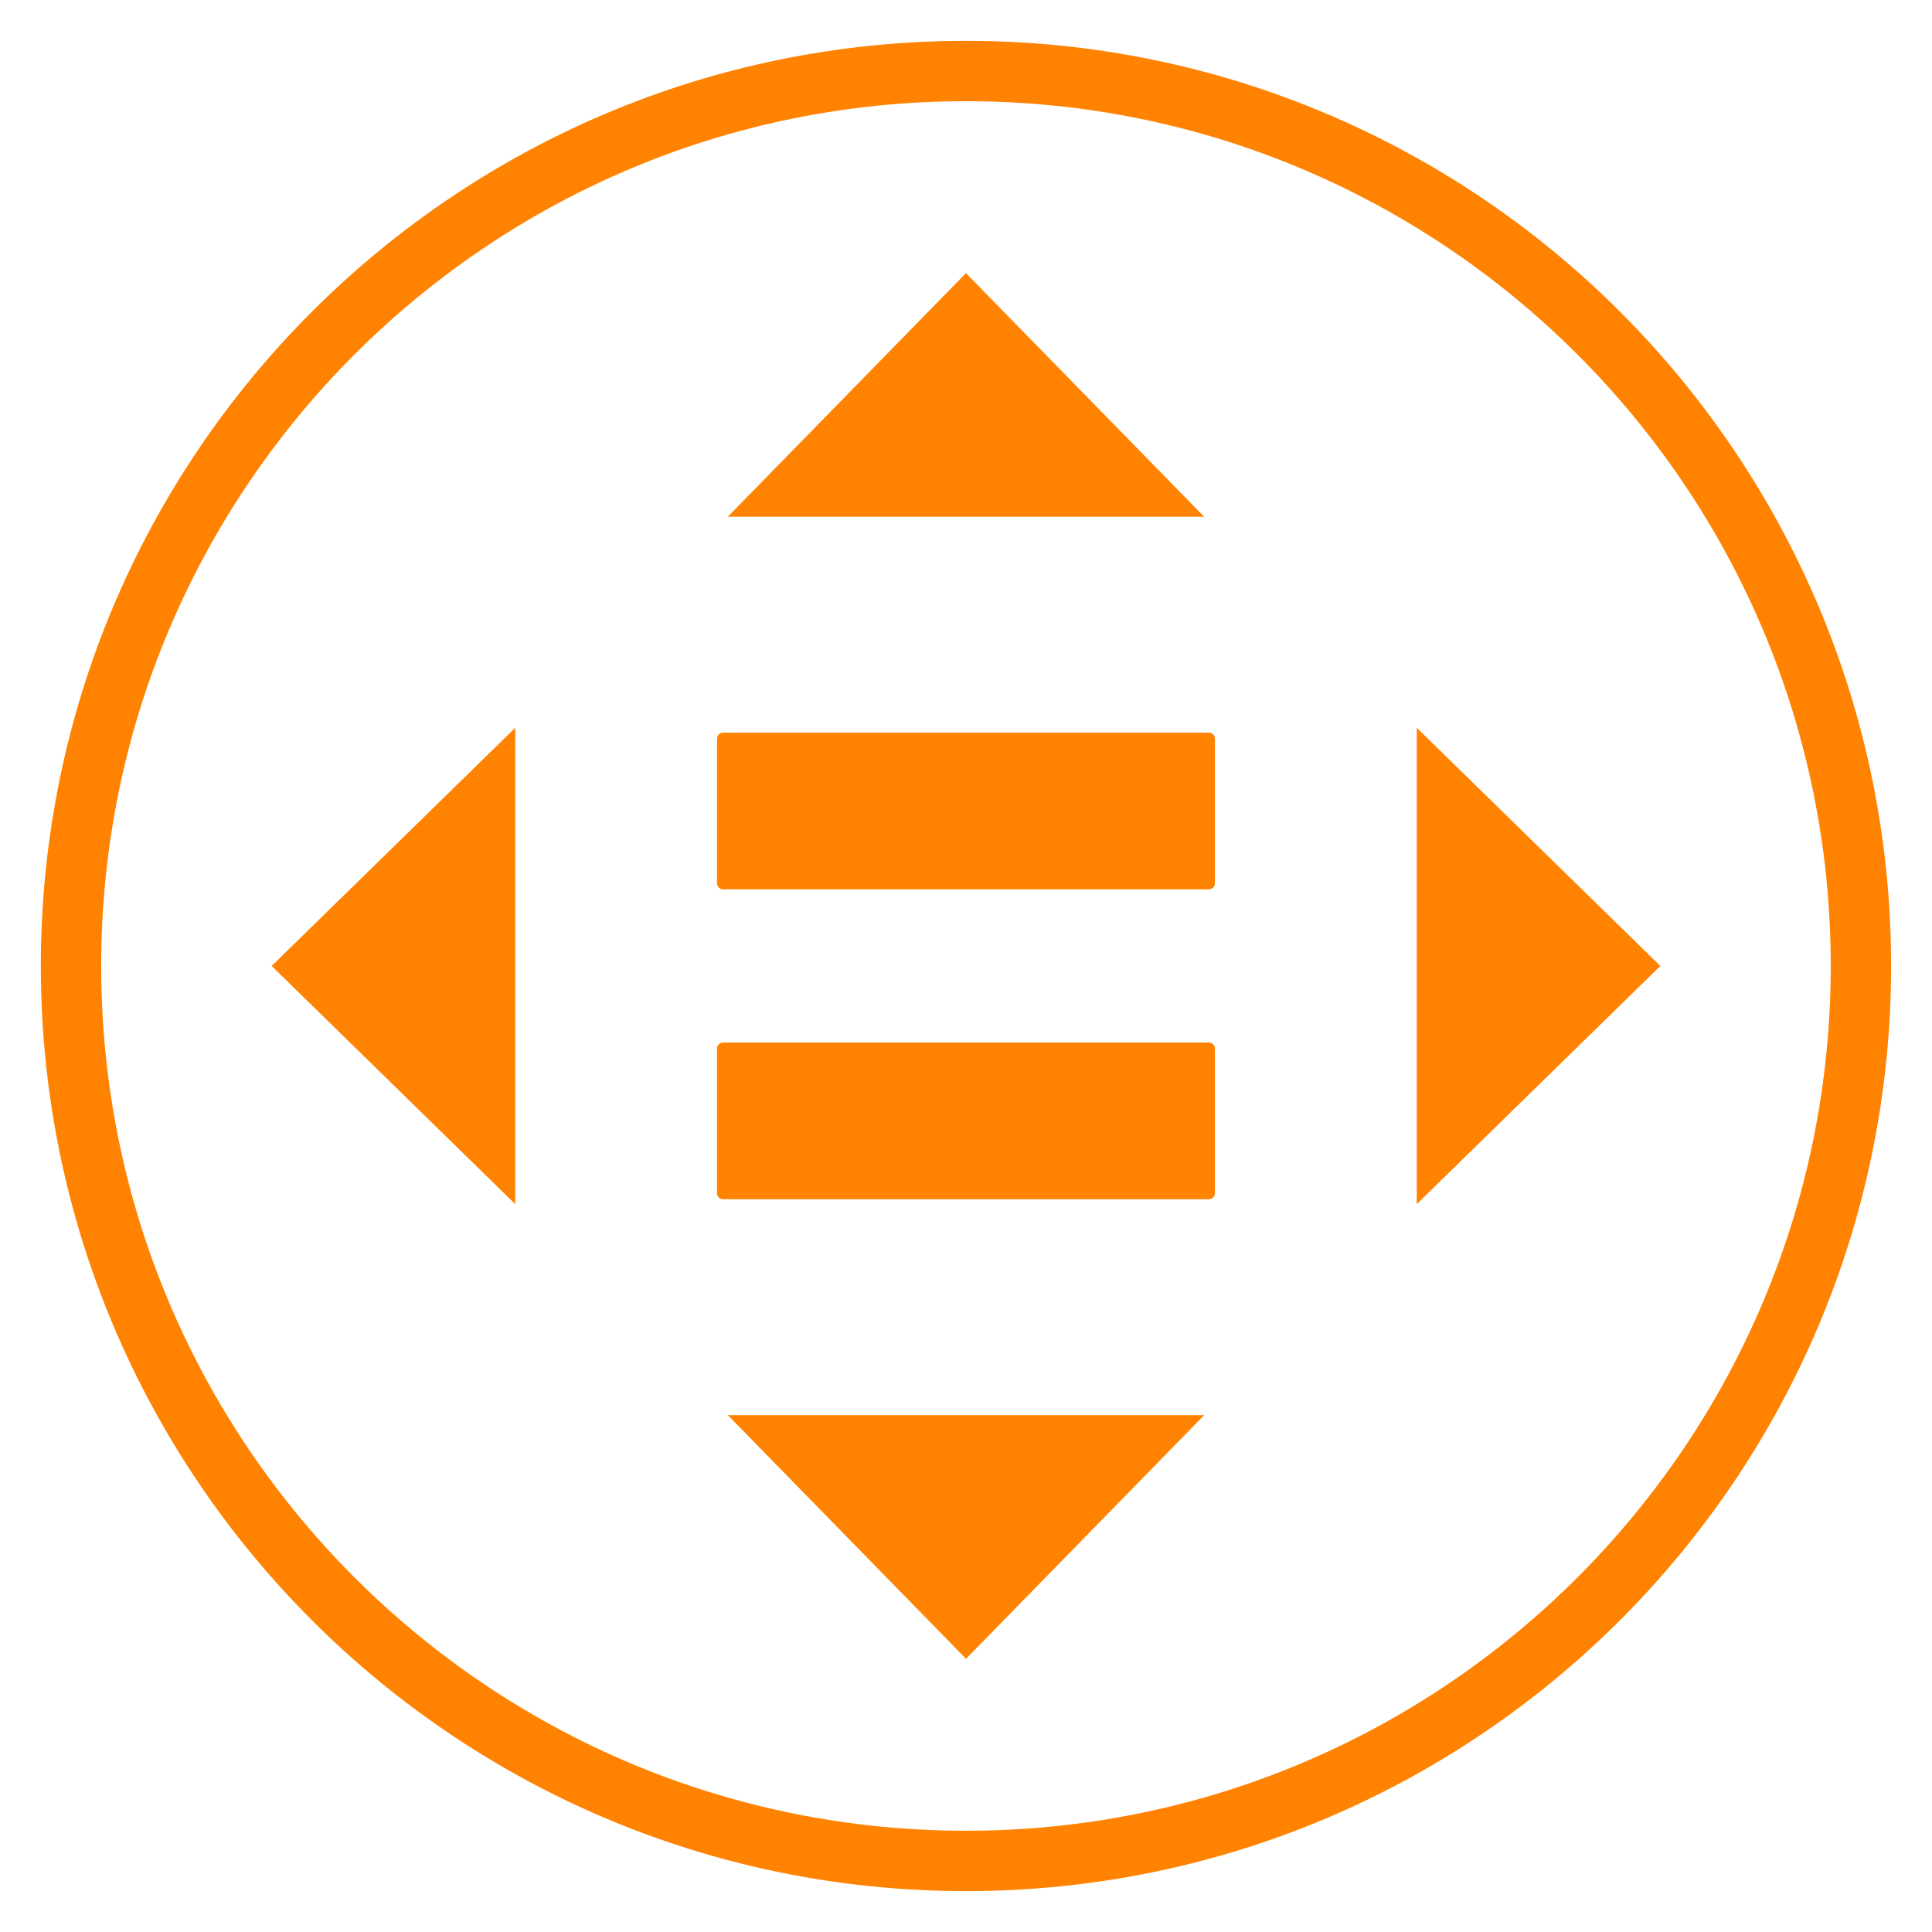
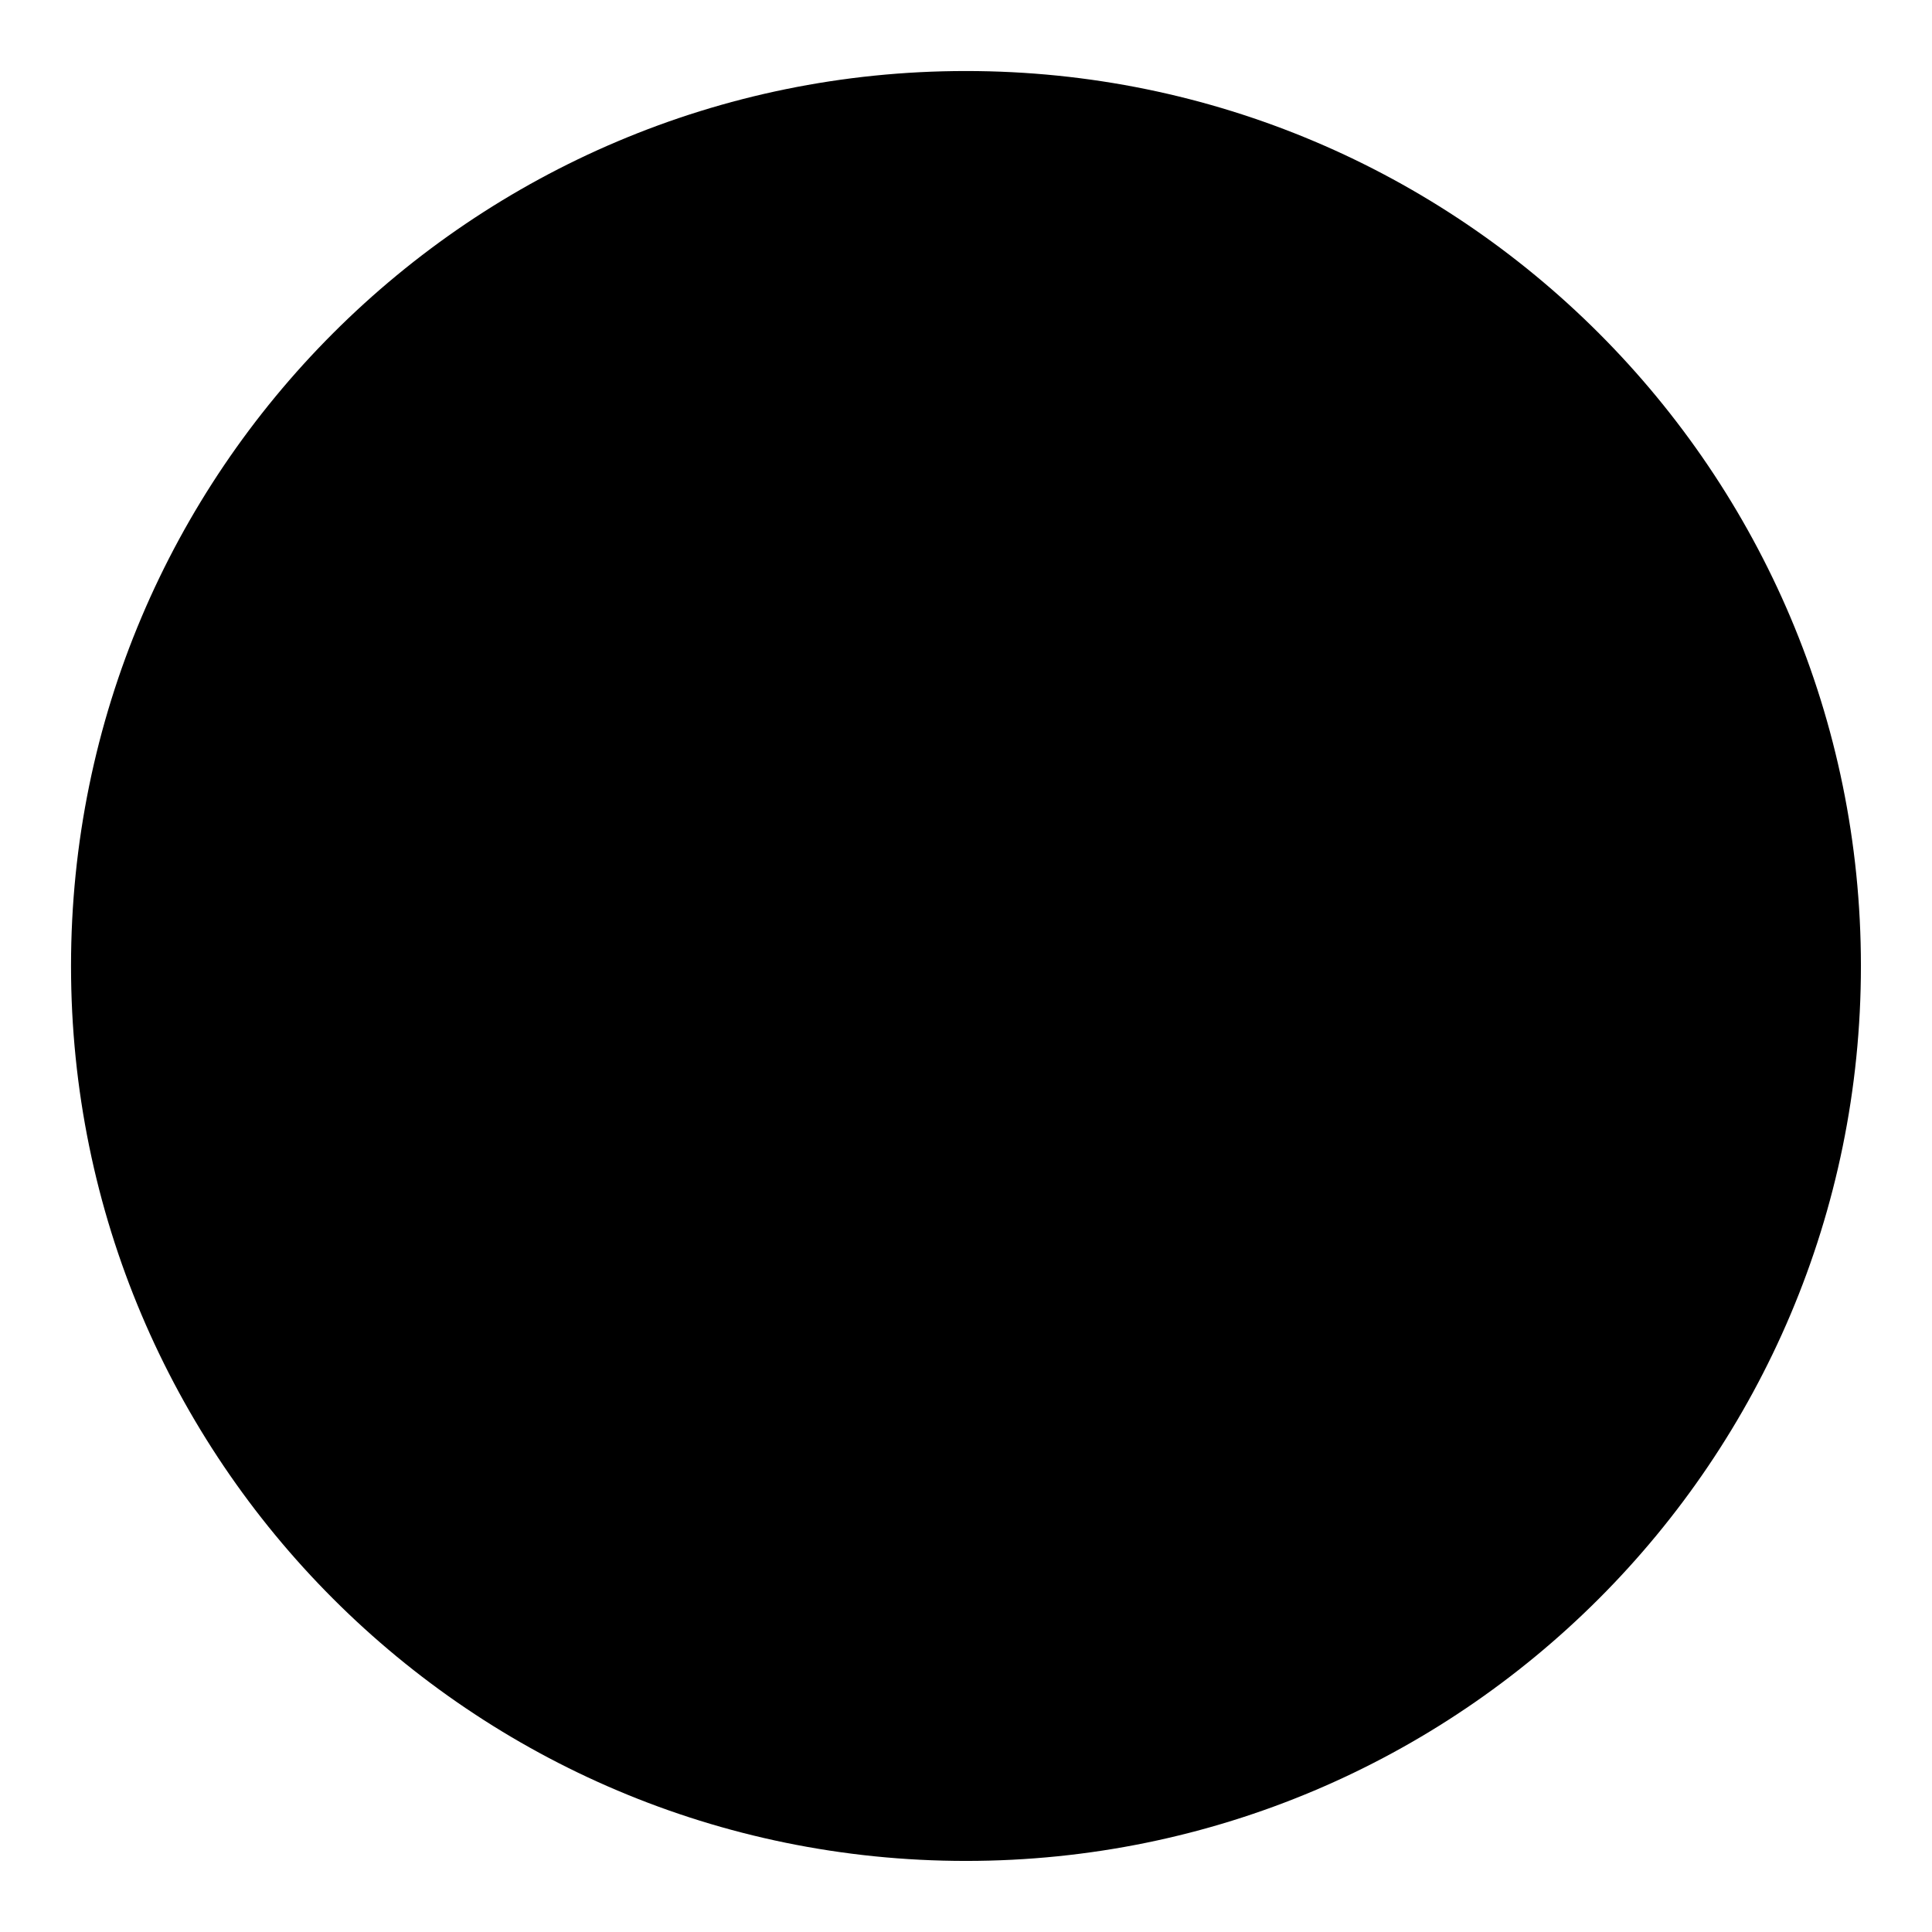
- <svg xmlns="http://www.w3.org/2000/svg" width="128" height="128" viewBox="0 0 33.867 33.867" version="1.1" id="svg8">
-   <defs id="defs2" />
-   <g id="layer1">
-     <circle style="fill:none;stroke:#ff8200;stroke-width:1.058;stroke-linecap:round;stroke-miterlimit:4;stroke-dasharray:none;stroke-opacity:1" id="path833" cx="16.933" cy="16.933" r="15.688" />
-     <path id="path1060" style="opacity:1;fill:#ff8200;fill-opacity:1;stroke-width:0.265;stroke-linecap:round;stroke-miterlimit:4;stroke-dasharray:none" d="m 16.933,4.788 -4.175,4.27 h 8.35 z M 9.032,12.758 4.762,16.933 9.032,21.108 Z m 15.803,0 v 8.35 l 4.27,-4.175 z m -12.158,0.085 c -0.06,0 -0.108,0.048 -0.108,0.108 v 2.531 c 0,0.06 0.048,0.108 0.108,0.108 h 8.513 c 0.06,0 0.107,-0.048 0.107,-0.108 v -2.531 c 0,-0.06 -0.048,-0.108 -0.107,-0.108 z m 0,5.432 c -0.06,0 -0.108,0.048 -0.108,0.108 v 2.531 c 0,0.06 0.048,0.108 0.108,0.108 h 8.513 c 0.06,0 0.107,-0.048 0.107,-0.108 v -2.531 c 0,-0.06 -0.048,-0.108 -0.107,-0.108 z m 0.082,6.532 4.175,4.271 4.175,-4.271 z" />
+ <svg xmlns="http://www.w3.org/2000/svg" width="128" height="128" viewBox="0 0 33.867 33.867" version="1.1">
+   <g>
+     <circle class="sdg-circle" cx="16.933" cy="16.933" r="15.688" />
+     <path class="sdg-drawing" d="m 16.933,4.788 -4.175,4.27 h 8.35 z M 9.032,12.758 4.762,16.933 9.032,21.108 Z m 15.803,0 v 8.35 l 4.27,-4.175 z m -12.158,0.085 c -0.06,0 -0.108,0.048 -0.108,0.108 v 2.531 c 0,0.06 0.048,0.108 0.108,0.108 h 8.513 c 0.06,0 0.107,-0.048 0.107,-0.108 v -2.531 c 0,-0.06 -0.048,-0.108 -0.107,-0.108 z m 0,5.432 c -0.06,0 -0.108,0.048 -0.108,0.108 v 2.531 c 0,0.06 0.048,0.108 0.108,0.108 h 8.513 c 0.06,0 0.107,-0.048 0.107,-0.108 v -2.531 c 0,-0.06 -0.048,-0.108 -0.107,-0.108 z m 0.082,6.532 4.175,4.271 4.175,-4.271 z" />
  </g>
</svg>
